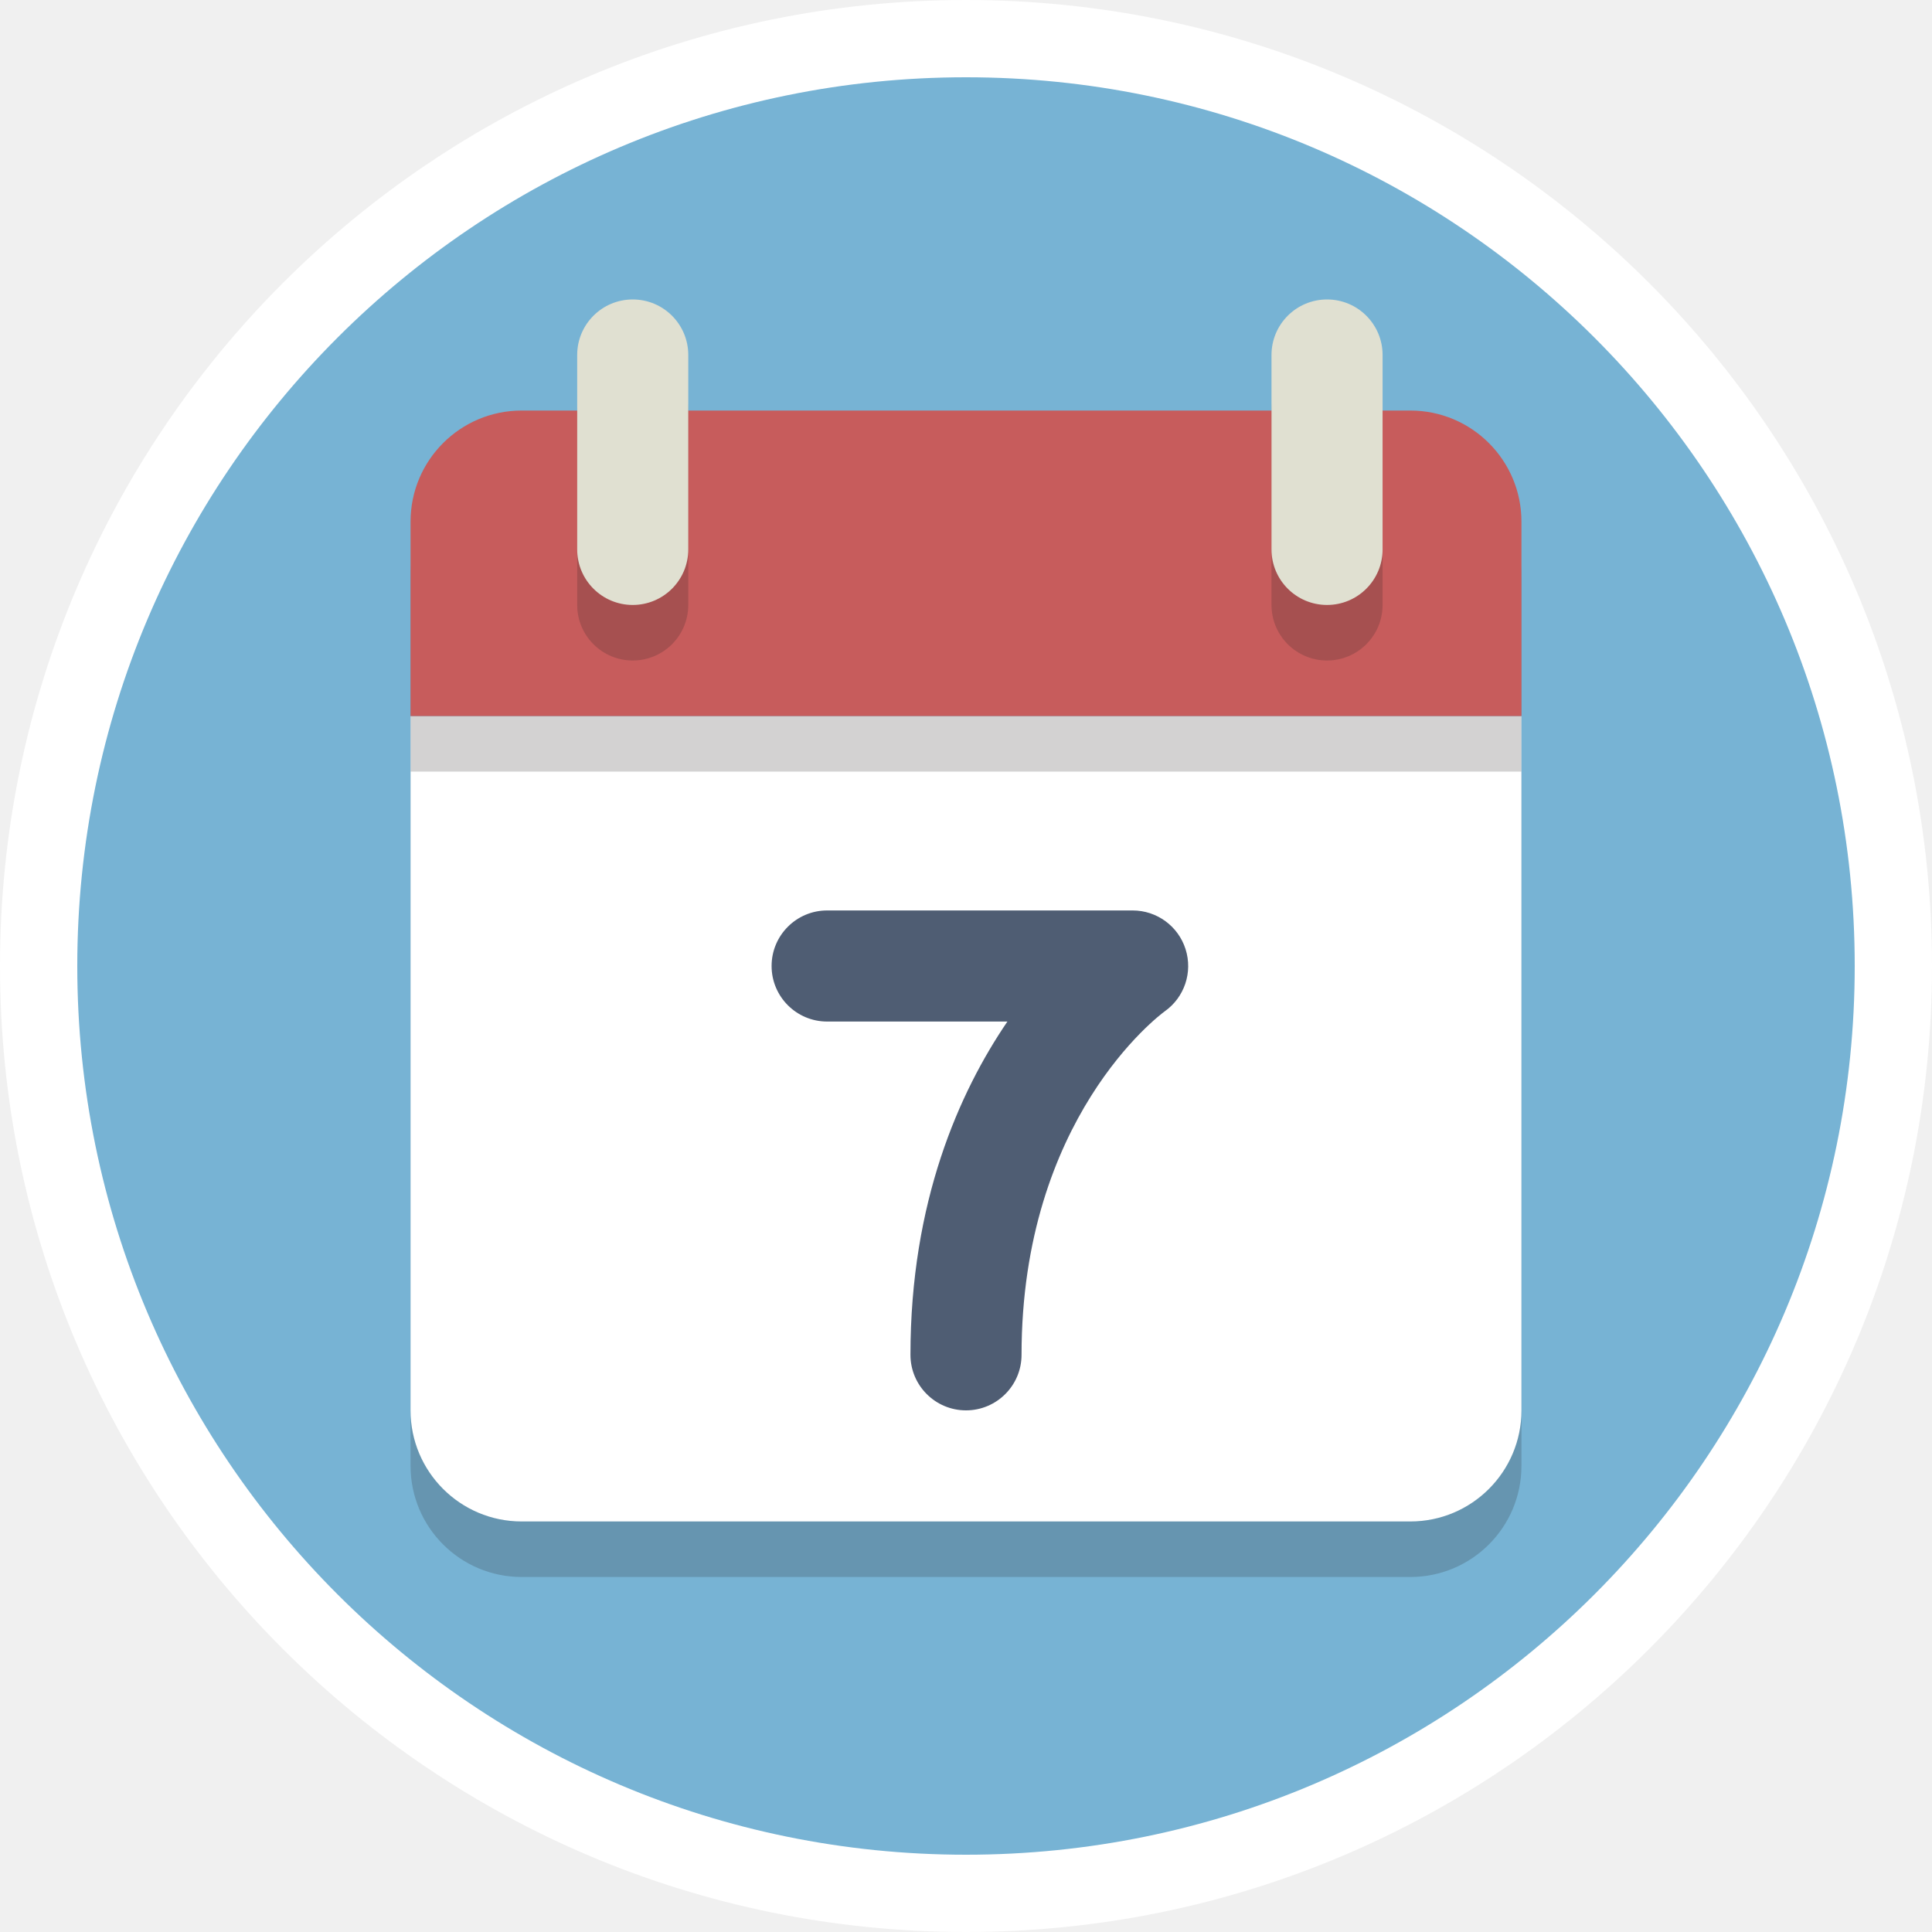
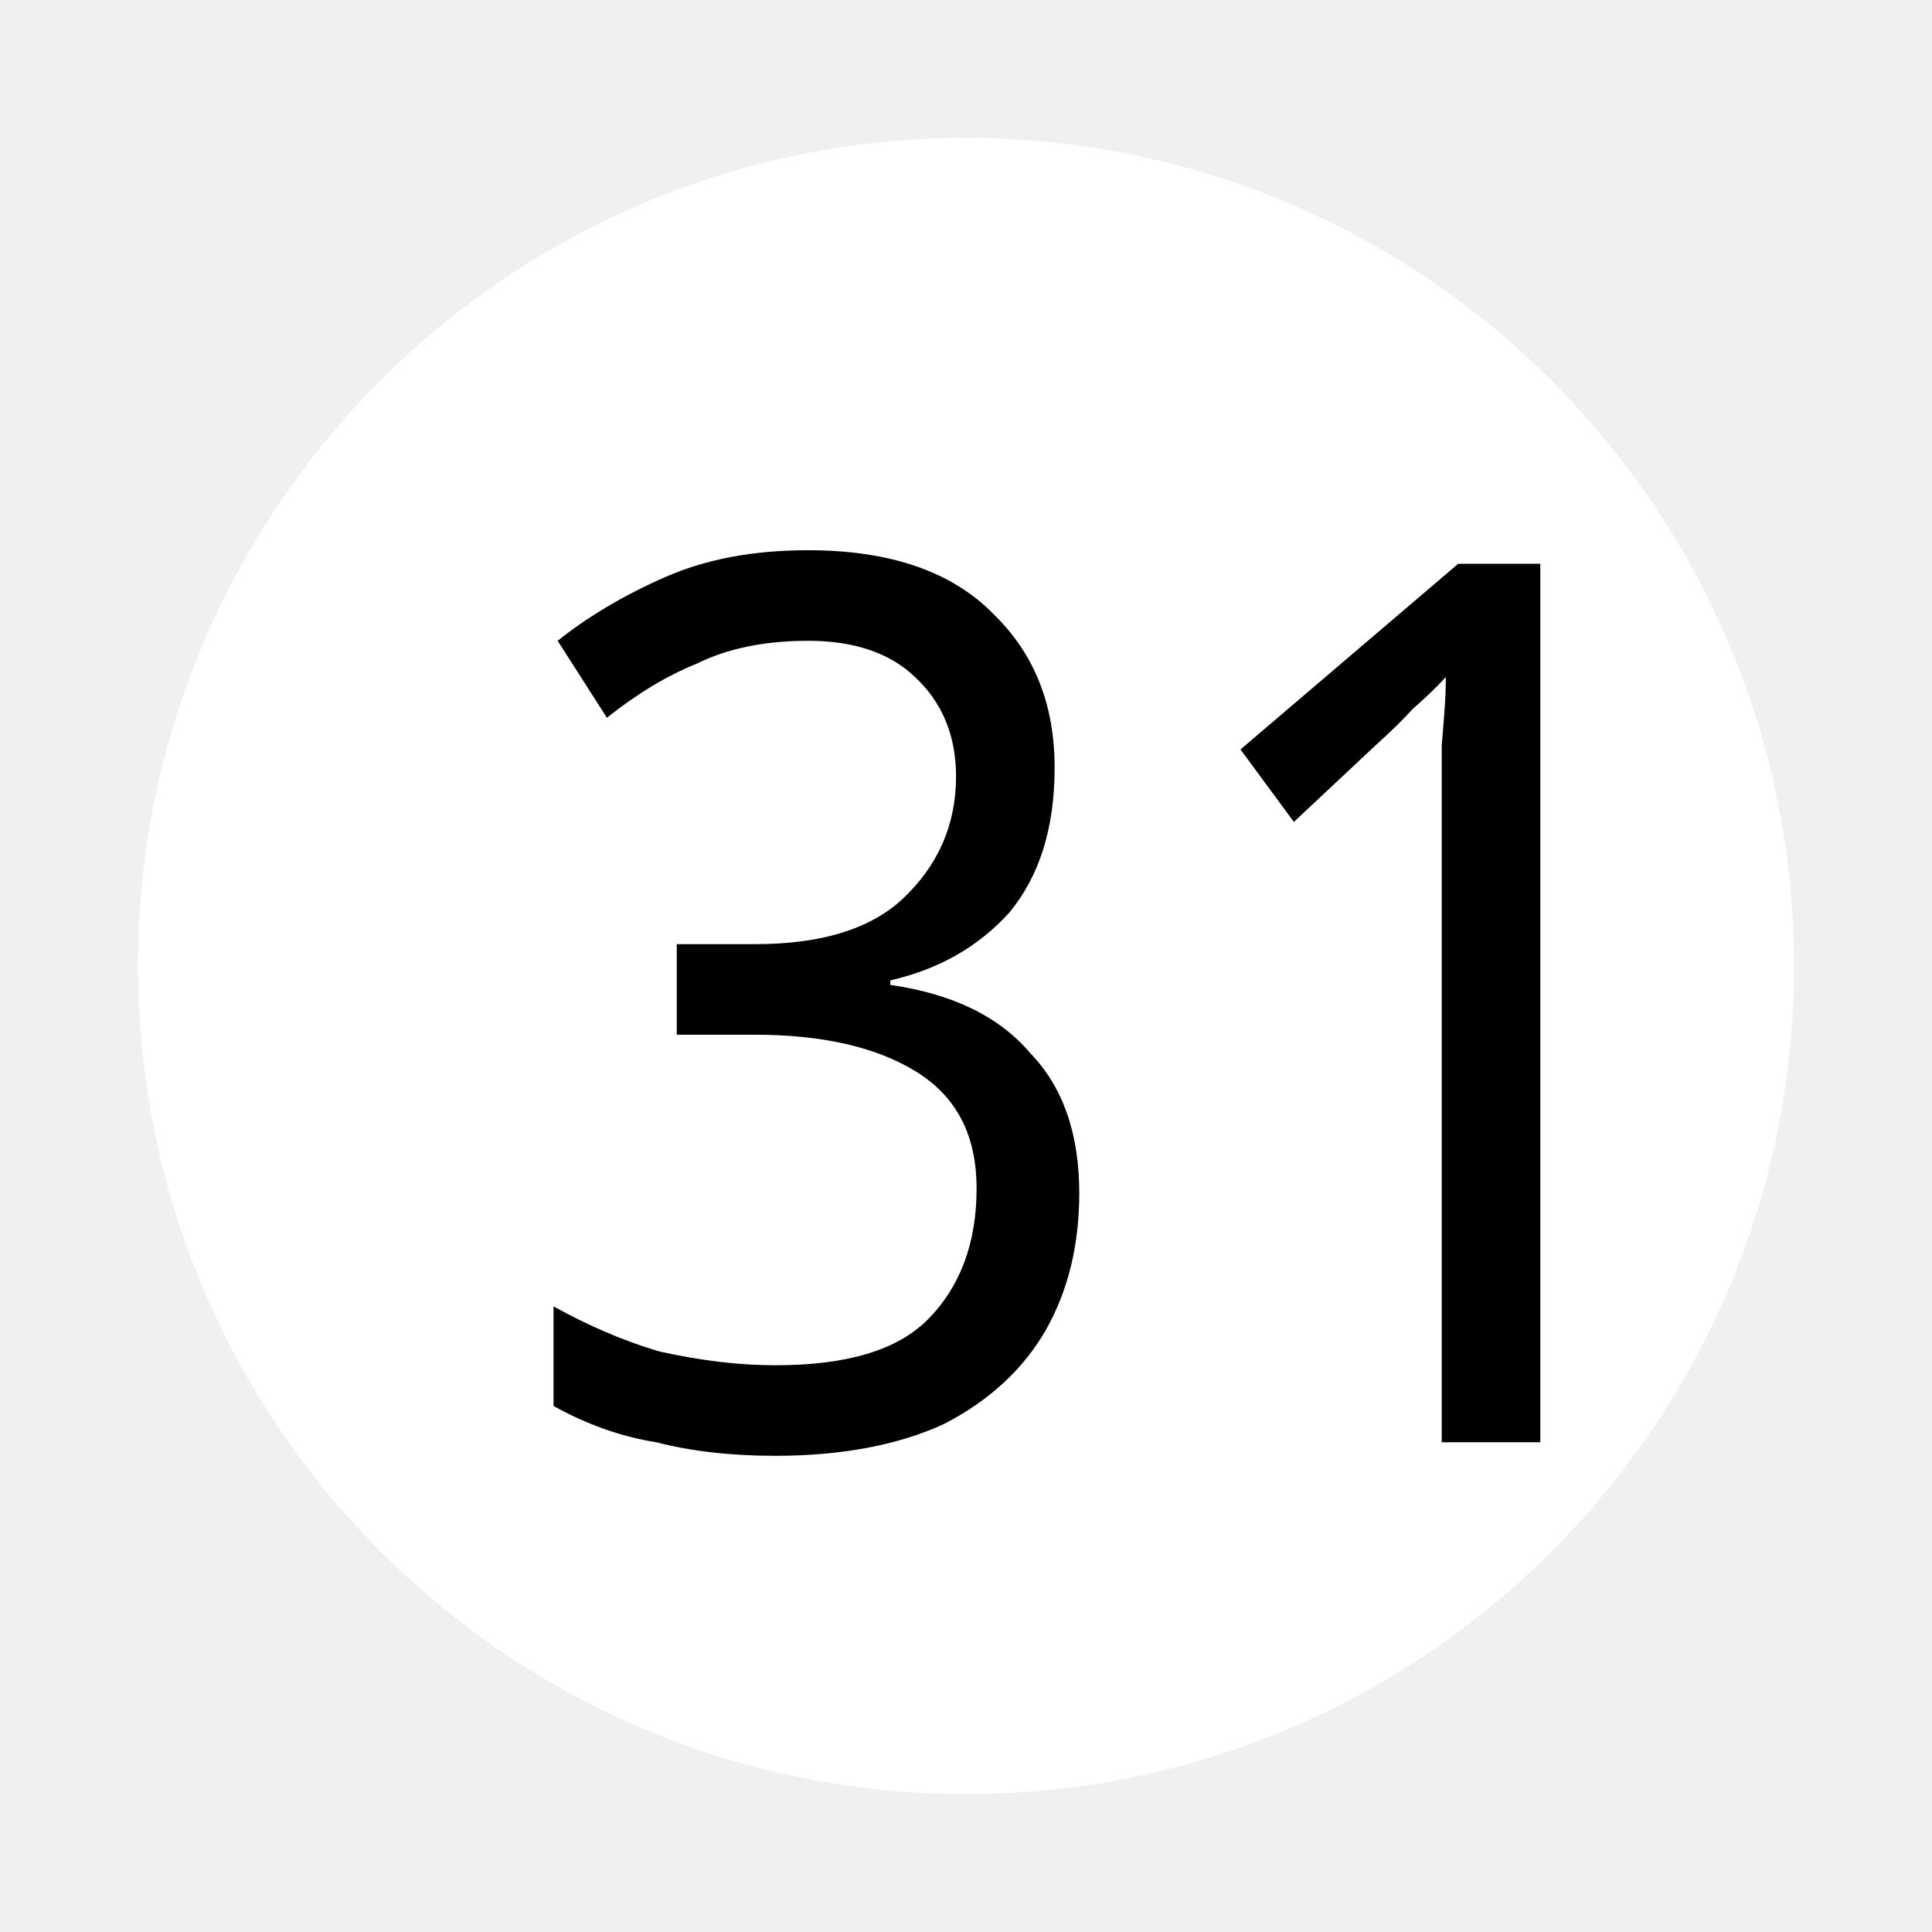
- <svg xmlns="http://www.w3.org/2000/svg" enable-background="new 0 0 64 64" height="25" version="1.1" viewBox="0 0 25 25" width="25" xml:space="preserve" id="svg1008">
-   <defs id="defs1012" />
-   <circle style="opacity:0.996;fill:#ffffff;stroke-width:0.821;fill-opacity:1" id="path1581" cx="12.5" cy="12.5" r="12.5" />
-   <g id="Layer_1" transform="matrix(0.359375,0,0,0.359375,0.9999993,1.000001)">
-     <g id="g966">
-       <circle cx="32" cy="32" fill="#77b3d4" r="32" id="circle964" />
+ <svg xmlns="http://www.w3.org/2000/svg" height="7" viewBox="0 0 7 7" width="7" version="1.1" id="svg6">
+   <defs id="defs10" />
+   <rect style="fill:none;fill-rule:evenodd;stroke:none;stroke-width:1.107" id="rect979" width="7" height="7" x="0" y="0" />
+   <g id="g989" transform="translate(0.755519,-7.087009)">
+     <g id="g966" style="fill:#ffffff" transform="matrix(0.09375,0,0,0.09375,-0.255519,7.587009)">
+       <circle cx="32" cy="32" fill="#77b3d4" r="32" id="circle964" style="fill:#ffffff" />
    </g>
-     <g id="g1004">
-       <g opacity="0.2" id="g970">
-         <path d="m 12,25 v 25 c 0,2.209 1.791,4 4,4 h 32 c 2.209,0 4,-1.791 4,-4 V 25 Z" fill="#231f20" id="path968" />
-       </g>
-       <g id="g974">
-         <path d="m 12,23 v 25 c 0,2.209 1.791,4 4,4 h 32 c 2.209,0 4,-1.791 4,-4 V 23 Z" fill="#ffffff" id="path972" />
-       </g>
-       <g opacity="0.2" id="g978">
-         <path d="M 48,14 H 16 c -2.209,0 -4,1.791 -4,4 v 7 h 40 v -7 c 0,-2.209 -1.791,-4 -4,-4 z" fill="#231f20" id="path976" />
-       </g>
-       <g id="g982">
-         <path d="M 48,12 H 16 c -2.209,0 -4,1.791 -4,4 v 7 h 40 v -7 c 0,-2.209 -1.791,-4 -4,-4 z" fill="#c75c5c" id="path980" />
-       </g>
-       <g id="g986">
-         <path d="m 32,48 c -1.104,0 -2,-0.896 -2,-2 0,-5.515 1.757,-9.455 3.491,-12 H 27 c -1.104,0 -2,-0.896 -2,-2 0,-1.104 0.896,-2 2,-2 h 11 c 0.871,0 1.642,0.563 1.906,1.394 0.264,0.831 -0.039,1.735 -0.75,2.238 C 38.957,33.778 34,37.493 34,46 c 0,1.104 -0.896,2 -2,2 z" fill="#4f5d73" id="path984" />
-       </g>
-       <g opacity="0.2" id="g990">
-         <path d="m 20,21 c -1.105,0 -2,-0.895 -2,-2 v -7 c 0,-1.105 0.895,-2 2,-2 v 0 c 1.105,0 2,0.895 2,2 v 7 c 0,1.105 -0.895,2 -2,2 z" fill="#231f20" id="path988" />
-       </g>
-       <g opacity="0.2" id="g994">
-         <path d="m 45,21 c -1.105,0 -2,-0.895 -2,-2 v -7 c 0,-1.105 0.895,-2 2,-2 v 0 c 1.105,0 2,0.895 2,2 v 7 c 0,1.105 -0.895,2 -2,2 z" fill="#231f20" id="path992" />
-       </g>
-       <g id="g998">
-         <path d="m 20,19 c -1.105,0 -2,-0.895 -2,-2 v -7 c 0,-1.105 0.895,-2 2,-2 v 0 c 1.105,0 2,0.895 2,2 v 7 c 0,1.105 -0.895,2 -2,2 z" fill="#e0e0d1" id="path996" />
-       </g>
-       <g id="g1002">
-         <path d="m 45,19 c -1.105,0 -2,-0.895 -2,-2 v -7 c 0,-1.105 0.895,-2 2,-2 v 0 c 1.105,0 2,0.895 2,2 v 7 c 0,1.105 -0.895,2 -2,2 z" fill="#e0e0d1" id="path1000" />
-       </g>
-     </g>
+     <text xml:space="preserve" style="font-style:normal;font-variant:normal;font-weight:normal;font-stretch:normal;font-size:4.243px;line-height:1.25;font-family:Anton;-inkscape-font-specification:'Anton, Normal';font-variant-ligatures:normal;font-variant-caps:normal;font-variant-numeric:normal;font-variant-east-asian:normal;letter-spacing:0px;word-spacing:0px;fill:#000000;fill-opacity:1;stroke:none;stroke-width:0.106" x="1.125" y="11.728" id="text983" transform="scale(0.9524105,1.049967)">
+       <tspan id="tspan981" x="1.125" y="11.728" style="font-style:normal;font-variant:normal;font-weight:normal;font-stretch:normal;font-size:4.243px;font-family:Anton;-inkscape-font-specification:'Anton, Normal';font-variant-ligatures:normal;font-variant-caps:normal;font-variant-numeric:normal;font-variant-east-asian:normal;stroke-width:0.106">31</tspan>
+     </text>
  </g>
-   <g id="Layer_2" transform="translate(-16.54647,-6.197025)" />
</svg>
